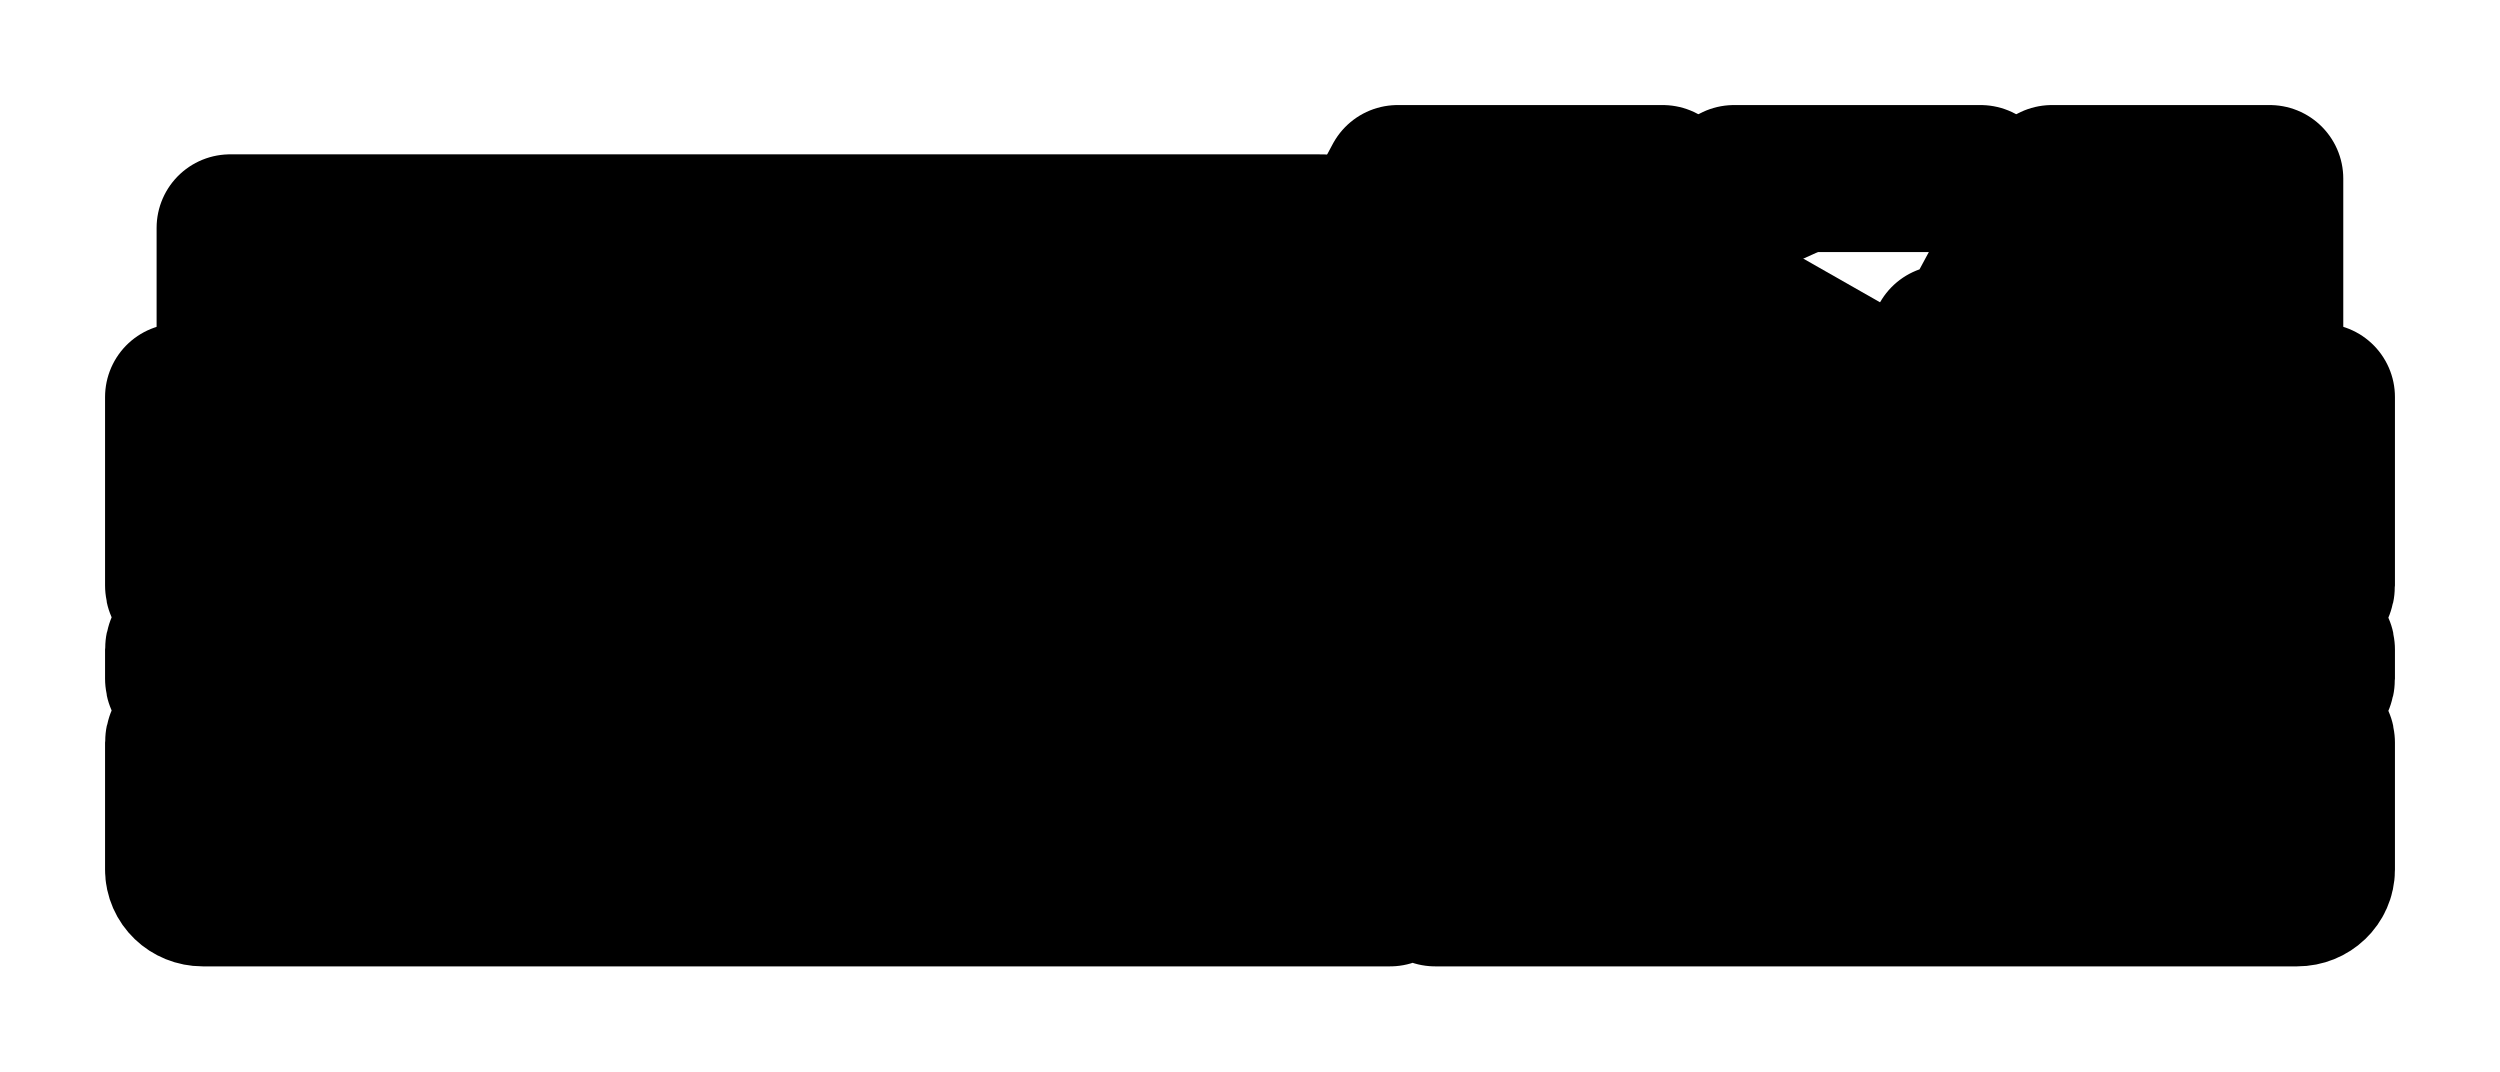
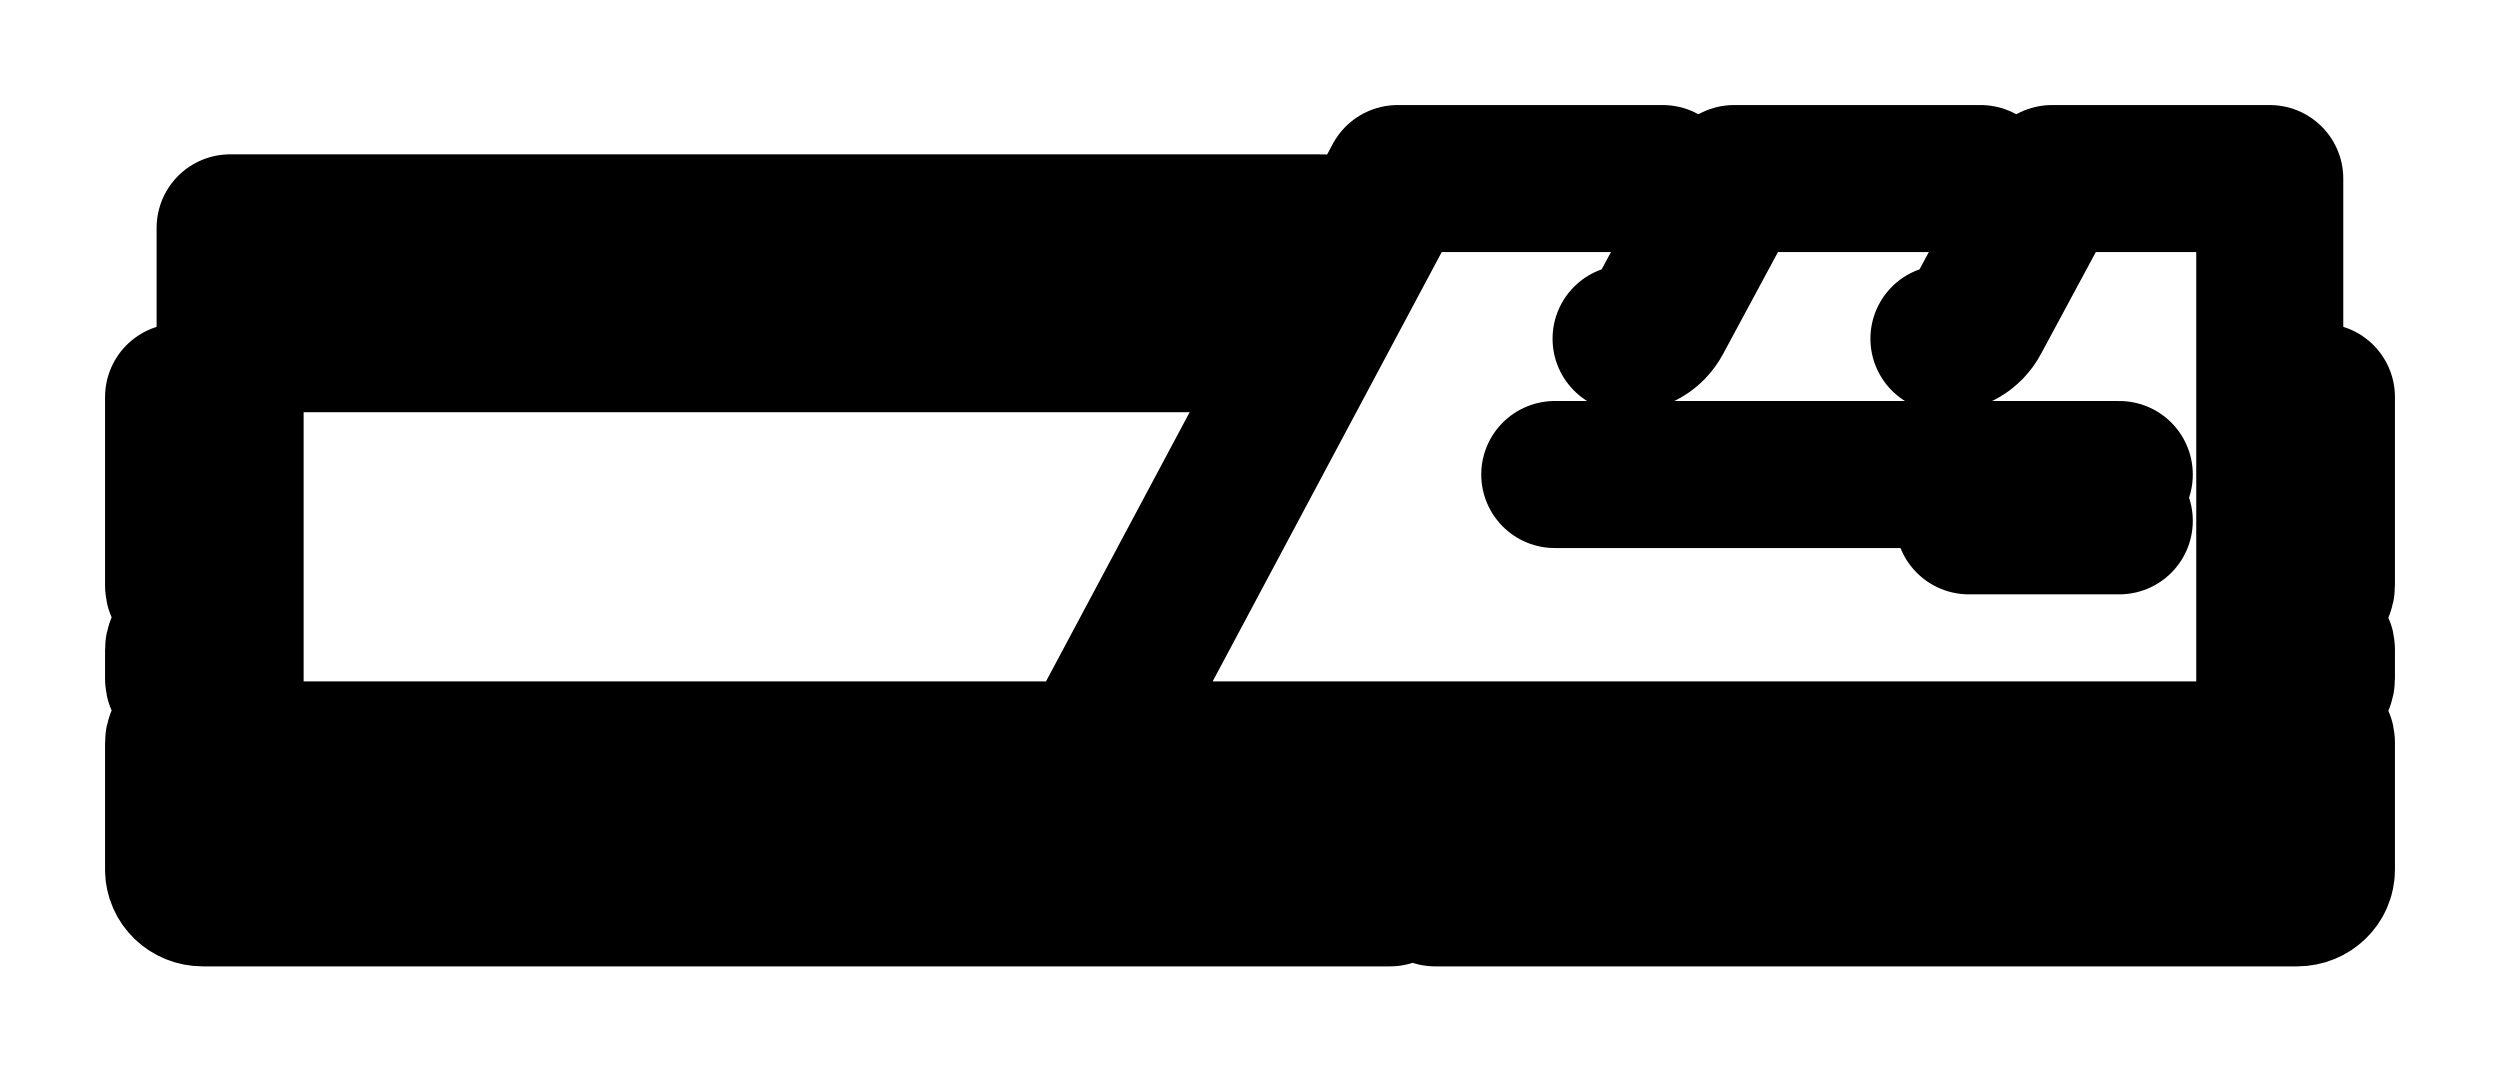
<svg xmlns="http://www.w3.org/2000/svg" viewBox="0 0 210.00 90.00">
  <g transform="translate(-1727.17,-405.64)" stroke-width="12.35">
    <g id="RAM-icon-v7">
-       <path id="connector 00000147898345243748739540000003514450303173936036 " fill="currentColor" stroke="currentColor" stroke-linecap="round" stroke-linejoin="round" d="m1744.45 438.99h-2.28v15.83c0 0.41 0.34 0.73 0.76 0.73h0.38c0.42 0 0.76 0.33 0.76 0.73v2.46c0 0.4-0.34 0.73-0.76 0.73h-0.38c-0.42 0-0.76 0.32-0.76 0.73v2.45c0 0.4 0.34 0.73 0.76 0.73h0.38c0.42 0 0.76 0.33 0.76 0.73v2.45c0 0.41-0.34 0.73-0.76 0.73h-0.38c-0.42 0-0.76 0.33-0.76 0.73v10.67c0 1.08 0.91 1.95 2.03 1.95h99.74v-6.44c0-0.83 0.65-1.51 1.48-1.55l0.7-0.03c0.87-0.03 1.6 0.67 1.6 1.55v6.47h72.41c1.13 0 2.04-0.87 2.04-1.95v-10.67c0-0.4-0.34-0.73-0.77-0.73h-0.37c-0.43 0-0.77-0.32-0.77-0.73v-2.45c0-0.4 0.34-0.73 0.77-0.73h0.37c0.43 0 0.77-0.33 0.77-0.73v-2.45c0-0.41-0.34-0.73-0.77-0.73h-0.37c-0.43 0-0.77-0.33-0.77-0.73v-2.46c0-0.4 0.34-0.73 0.77-0.73h0.37c0.43 0 0.77-0.32 0.77-0.73v-15.83h-2.28" />
+       <path id="connector 00000147898345243748739540000003514450303173936036 " fill="none" stroke="currentColor" stroke-linecap="round" stroke-linejoin="round" d="m1744.45 438.99h-2.28v15.83c0 0.41 0.34 0.73 0.76 0.73h0.38c0.42 0 0.76 0.33 0.76 0.73v2.46c0 0.4-0.34 0.73-0.76 0.73h-0.38c-0.42 0-0.76 0.32-0.76 0.73v2.45c0 0.4 0.34 0.73 0.76 0.73h0.38c0.42 0 0.76 0.33 0.76 0.73v2.45c0 0.41-0.34 0.73-0.76 0.73h-0.38c-0.42 0-0.76 0.33-0.76 0.73v10.67c0 1.08 0.91 1.95 2.03 1.95h99.74v-6.44c0-0.83 0.65-1.51 1.48-1.55l0.7-0.03c0.87-0.03 1.6 0.67 1.6 1.55v6.47h72.41c1.13 0 2.04-0.87 2.04-1.95v-10.67c0-0.4-0.34-0.73-0.77-0.73h-0.37c-0.43 0-0.77-0.32-0.77-0.73v-2.45c0-0.4 0.34-0.73 0.77-0.73h0.37c0.43 0 0.77-0.33 0.77-0.73v-2.45c0-0.41-0.34-0.73-0.77-0.73h-0.37c-0.43 0-0.77-0.33-0.77-0.73v-2.46c0-0.4 0.34-0.73 0.77-0.73h0.37c0.43 0 0.77-0.32 0.77-0.73v-15.83h-2.28" />
      <g id="text 00000100379433607126230500000015583097100113802171 ">
-         <path id="text 00000018231869901861277080000015431839206053098125 " fill="currentColor" stroke="currentColor" stroke-linecap="round" stroke-linejoin="round" d="m1857.77 445.5h47.42" />
-         <path id="text 00000144296870649738012020000002791821419446435505 " fill="currentColor" stroke="currentColor" stroke-linecap="round" stroke-linejoin="round" d="m1892.55 449.39h12.64" />
+         <path id="text 00000018231869901861277080000015431839206053098125 " fill="none" stroke="currentColor" stroke-linecap="round" stroke-linejoin="round" d="m1857.77 445.5h47.42" />
+         <path id="text 00000144296870649738012020000002791821419446435505 " fill="none" stroke="currentColor" stroke-linecap="round" stroke-linejoin="round" d="m1892.55 449.39h12.64" />
      </g>
      <g id="body 00000155829137375393075740000009608135341554619526 ">
-         <path id="RGB 00000148661087623511269260000013980363202846598050 " fill="currentColor" stroke="currentColor" stroke-linecap="round" stroke-linejoin="round" d="m1833.23 434.09h-86.73v-9.31h91.68" />
-         <path id="left 00000019654367911632730680000015431715436506430910 " fill="currentColor" stroke="currentColor" stroke-linecap="round" stroke-linejoin="round" d="m1814.63 469.05h-68.13v-34.96" />
-         <path id="right 00000031208769212978323880000012045864105328827327 " fill="currentColor" stroke="currentColor" stroke-linecap="round" stroke-linejoin="round" d="m1893.54 420.64h-20.71l-6.36 11.81c-0.55 1.04-1.61 1.64-2.71 1.64" />
-         <path id="right 00000026853050539037357690000000470771932224561326 " fill="currentColor" stroke="currentColor" stroke-linecap="round" stroke-linejoin="round" d="m1866.84 420.64h-22.27l-25.83 48.41h99.09v-48.41h-18.3l-6.36 11.81c-0.55 1.04-1.62 1.64-2.71 1.64" />
+         <path id="RGB 00000148661087623511269260000013980363202846598050 " fill="none" stroke="currentColor" stroke-linecap="round" stroke-linejoin="round" d="m1833.23 434.09h-86.73v-9.31h91.68" />
+         <path id="left 00000019654367911632730680000015431715436506430910 " fill="none" stroke="currentColor" stroke-linecap="round" stroke-linejoin="round" d="m1814.63 469.05h-68.13v-34.96" />
+         <path id="right 00000031208769212978323880000012045864105328827327 " fill="none" stroke="currentColor" stroke-linecap="round" stroke-linejoin="round" d="m1893.54 420.64h-20.71l-6.36 11.81c-0.55 1.04-1.61 1.64-2.71 1.64" />
+         <path id="right 00000026853050539037357690000000470771932224561326 " fill="none" stroke="currentColor" stroke-linecap="round" stroke-linejoin="round" d="m1866.84 420.64h-22.27l-25.83 48.41h99.09v-48.41h-18.3l-6.36 11.81c-0.55 1.04-1.62 1.64-2.71 1.64" />
      </g>
    </g>
  </g>
</svg>
